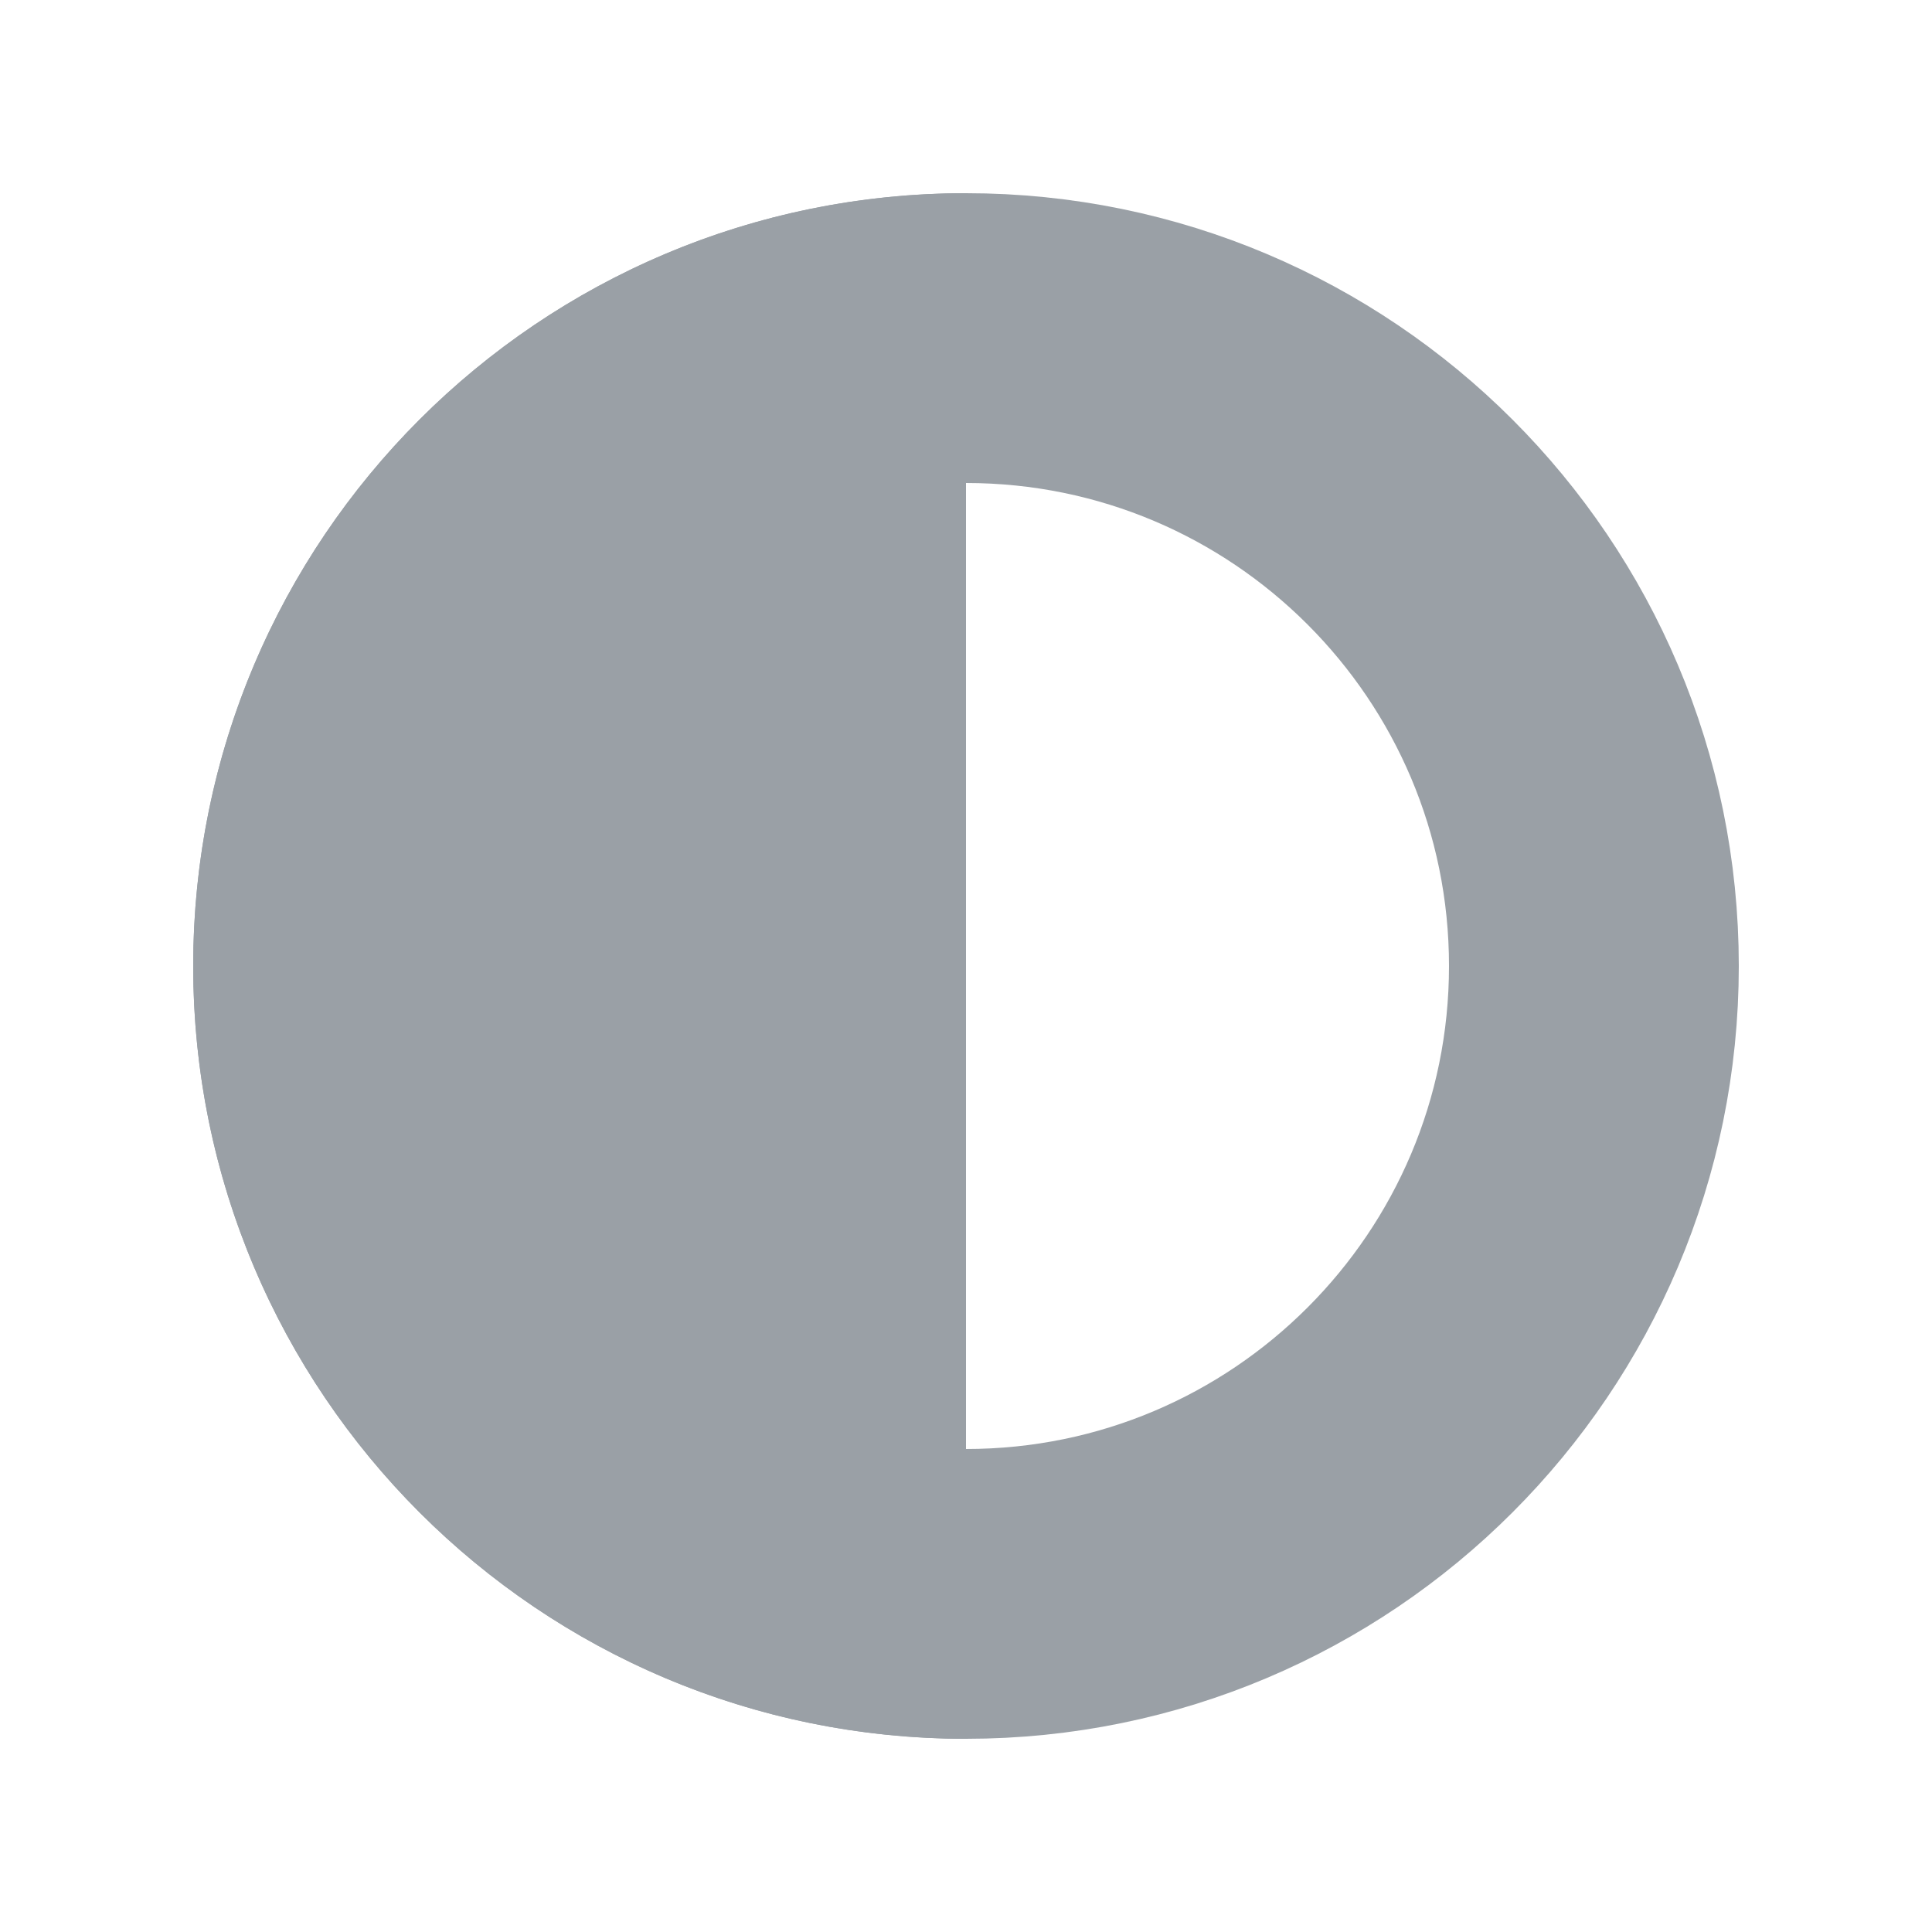
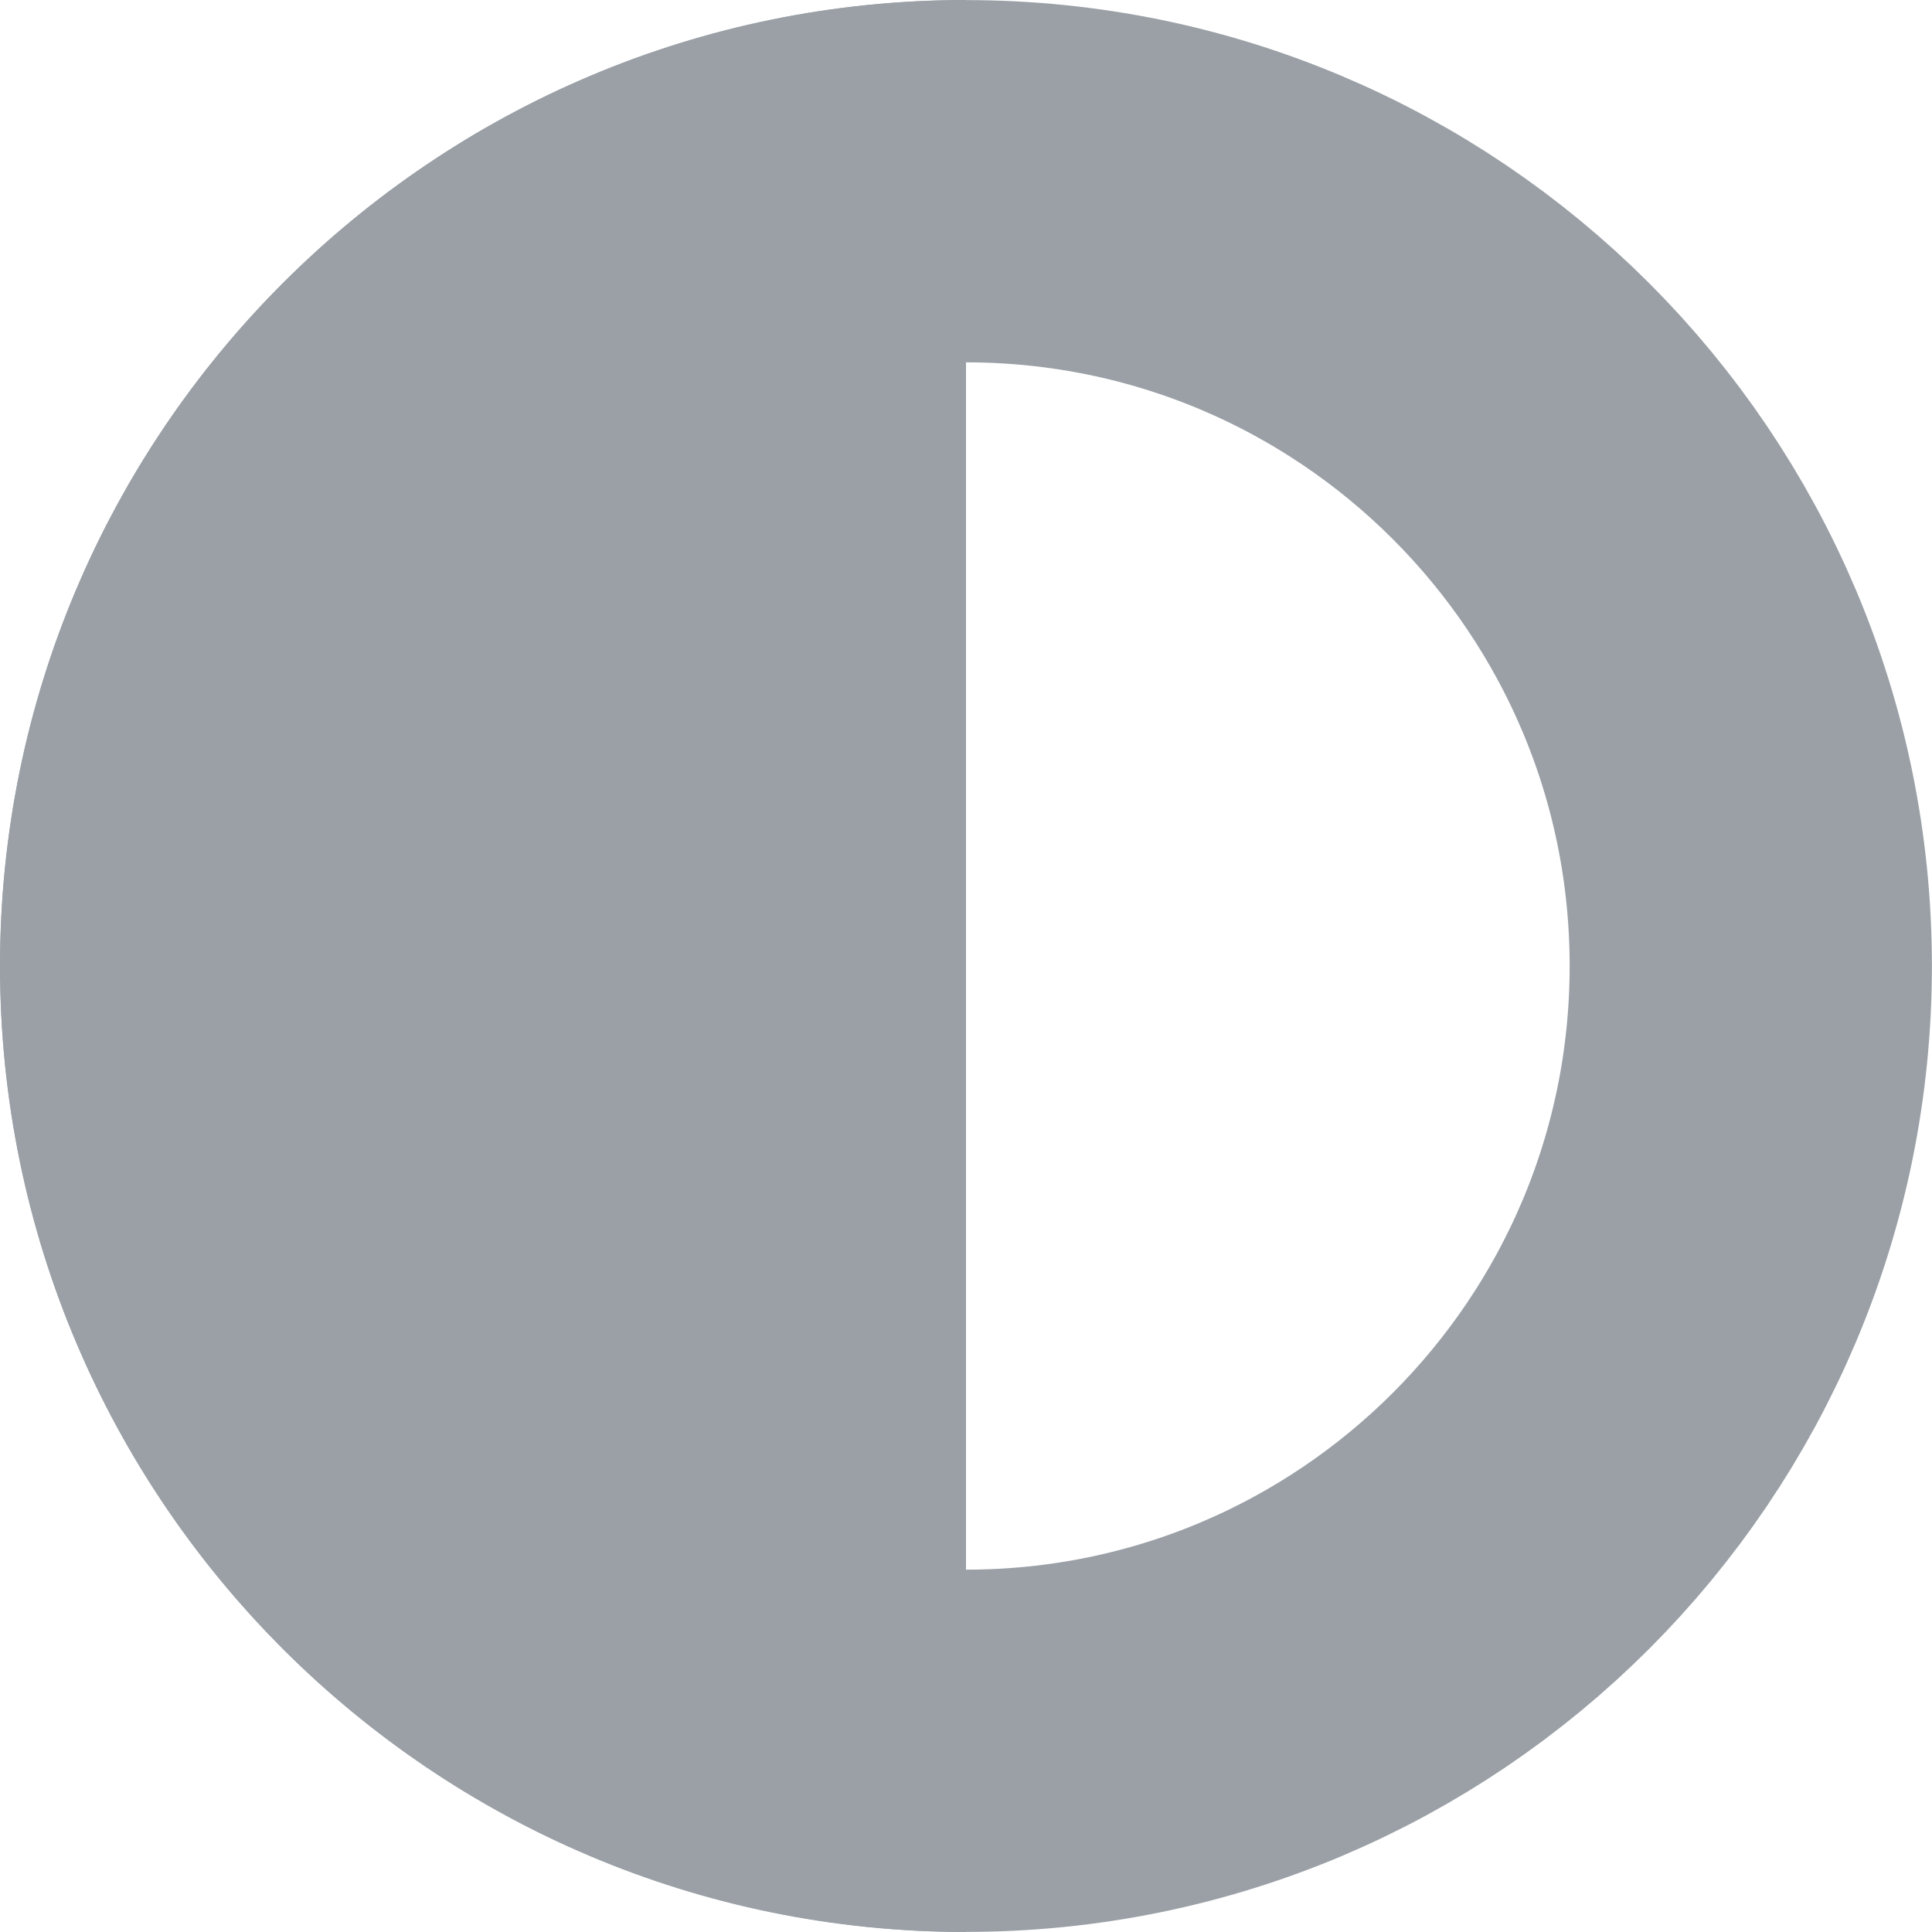
- <svg xmlns="http://www.w3.org/2000/svg" width="10" height="10" fill="none">
-   <circle cx="5" cy="5" r="3.25" stroke="#9AA0A6" stroke-width="1.5" />
-   <path fill-rule="evenodd" clip-rule="evenodd" d="M5 9V1h.01H5a4 4 0 100 8z" fill="#9AA0A6" />
+ <svg xmlns="http://www.w3.org/2000/svg" width="10" height="10" viewBox="0 0 10 10" fill="none">
+   <circle cx="5" cy="5" r="4.062" stroke="#9AA0A6" stroke-width="1.875" />
+   <path fill-rule="evenodd" clip-rule="evenodd" d="M5 10V0C2.239 0 0 2.239 0 5C0 7.761 2.239 10 5 10Z" fill="#9AA0A6" />
</svg>
